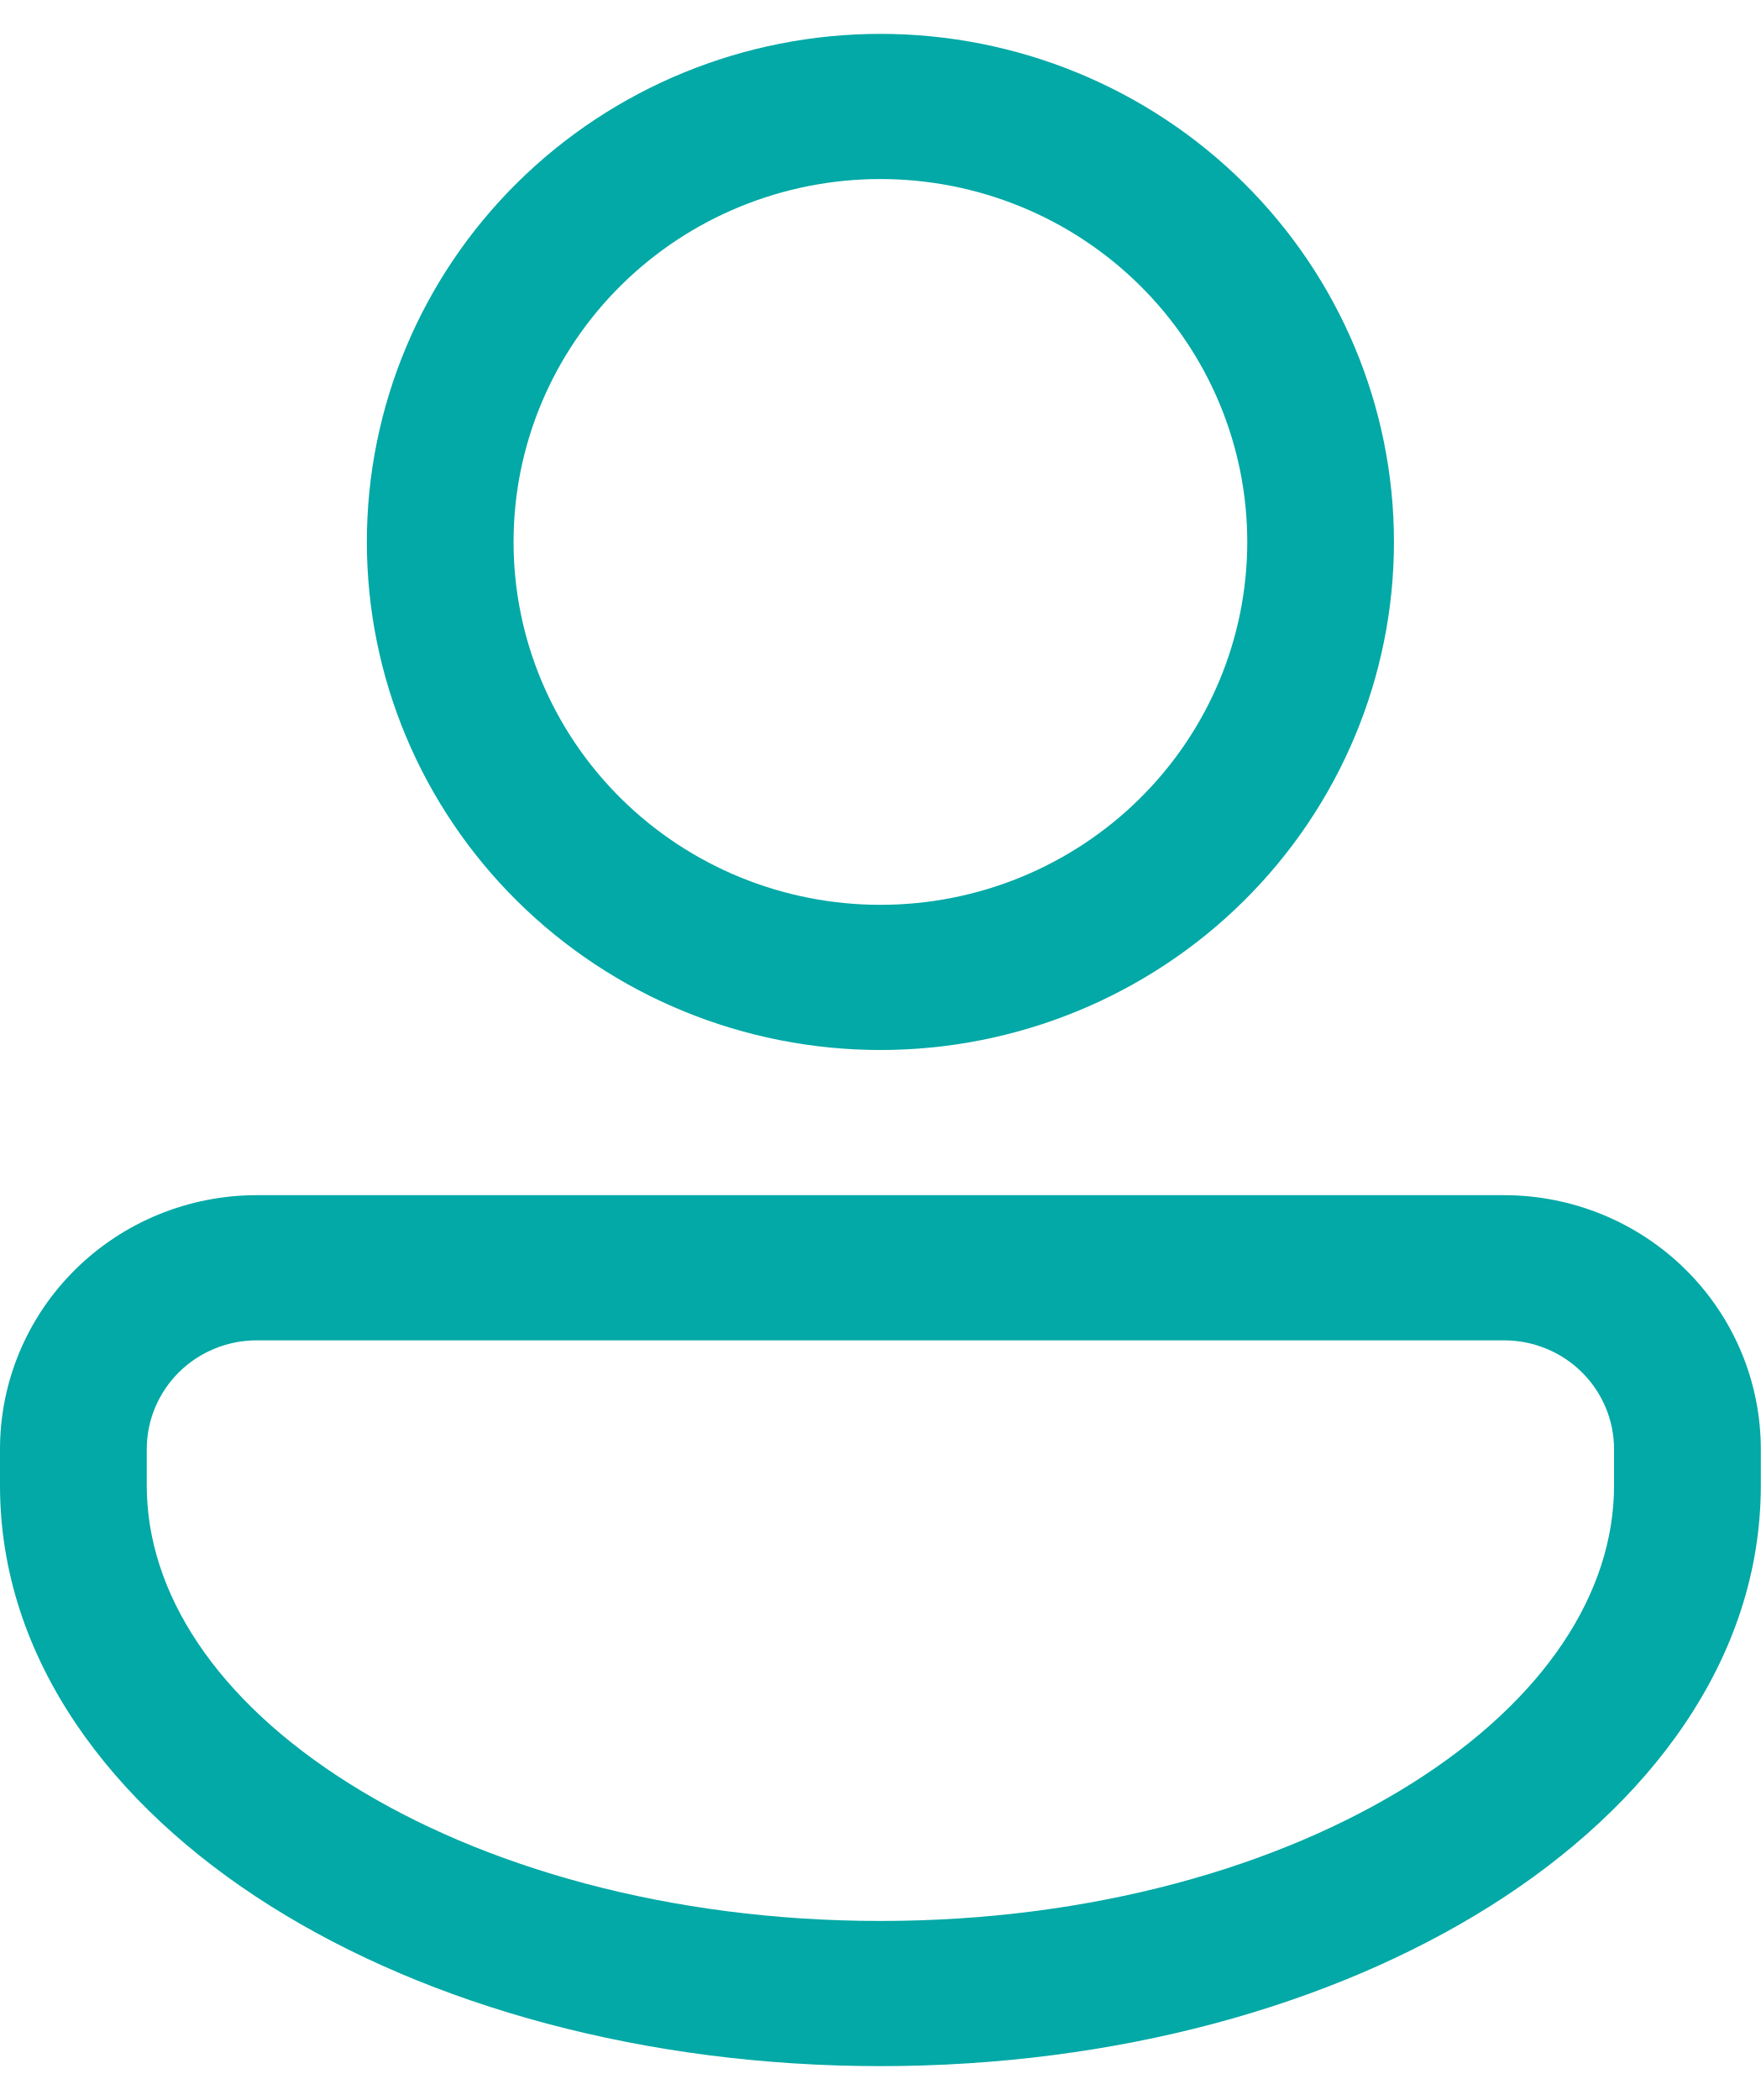
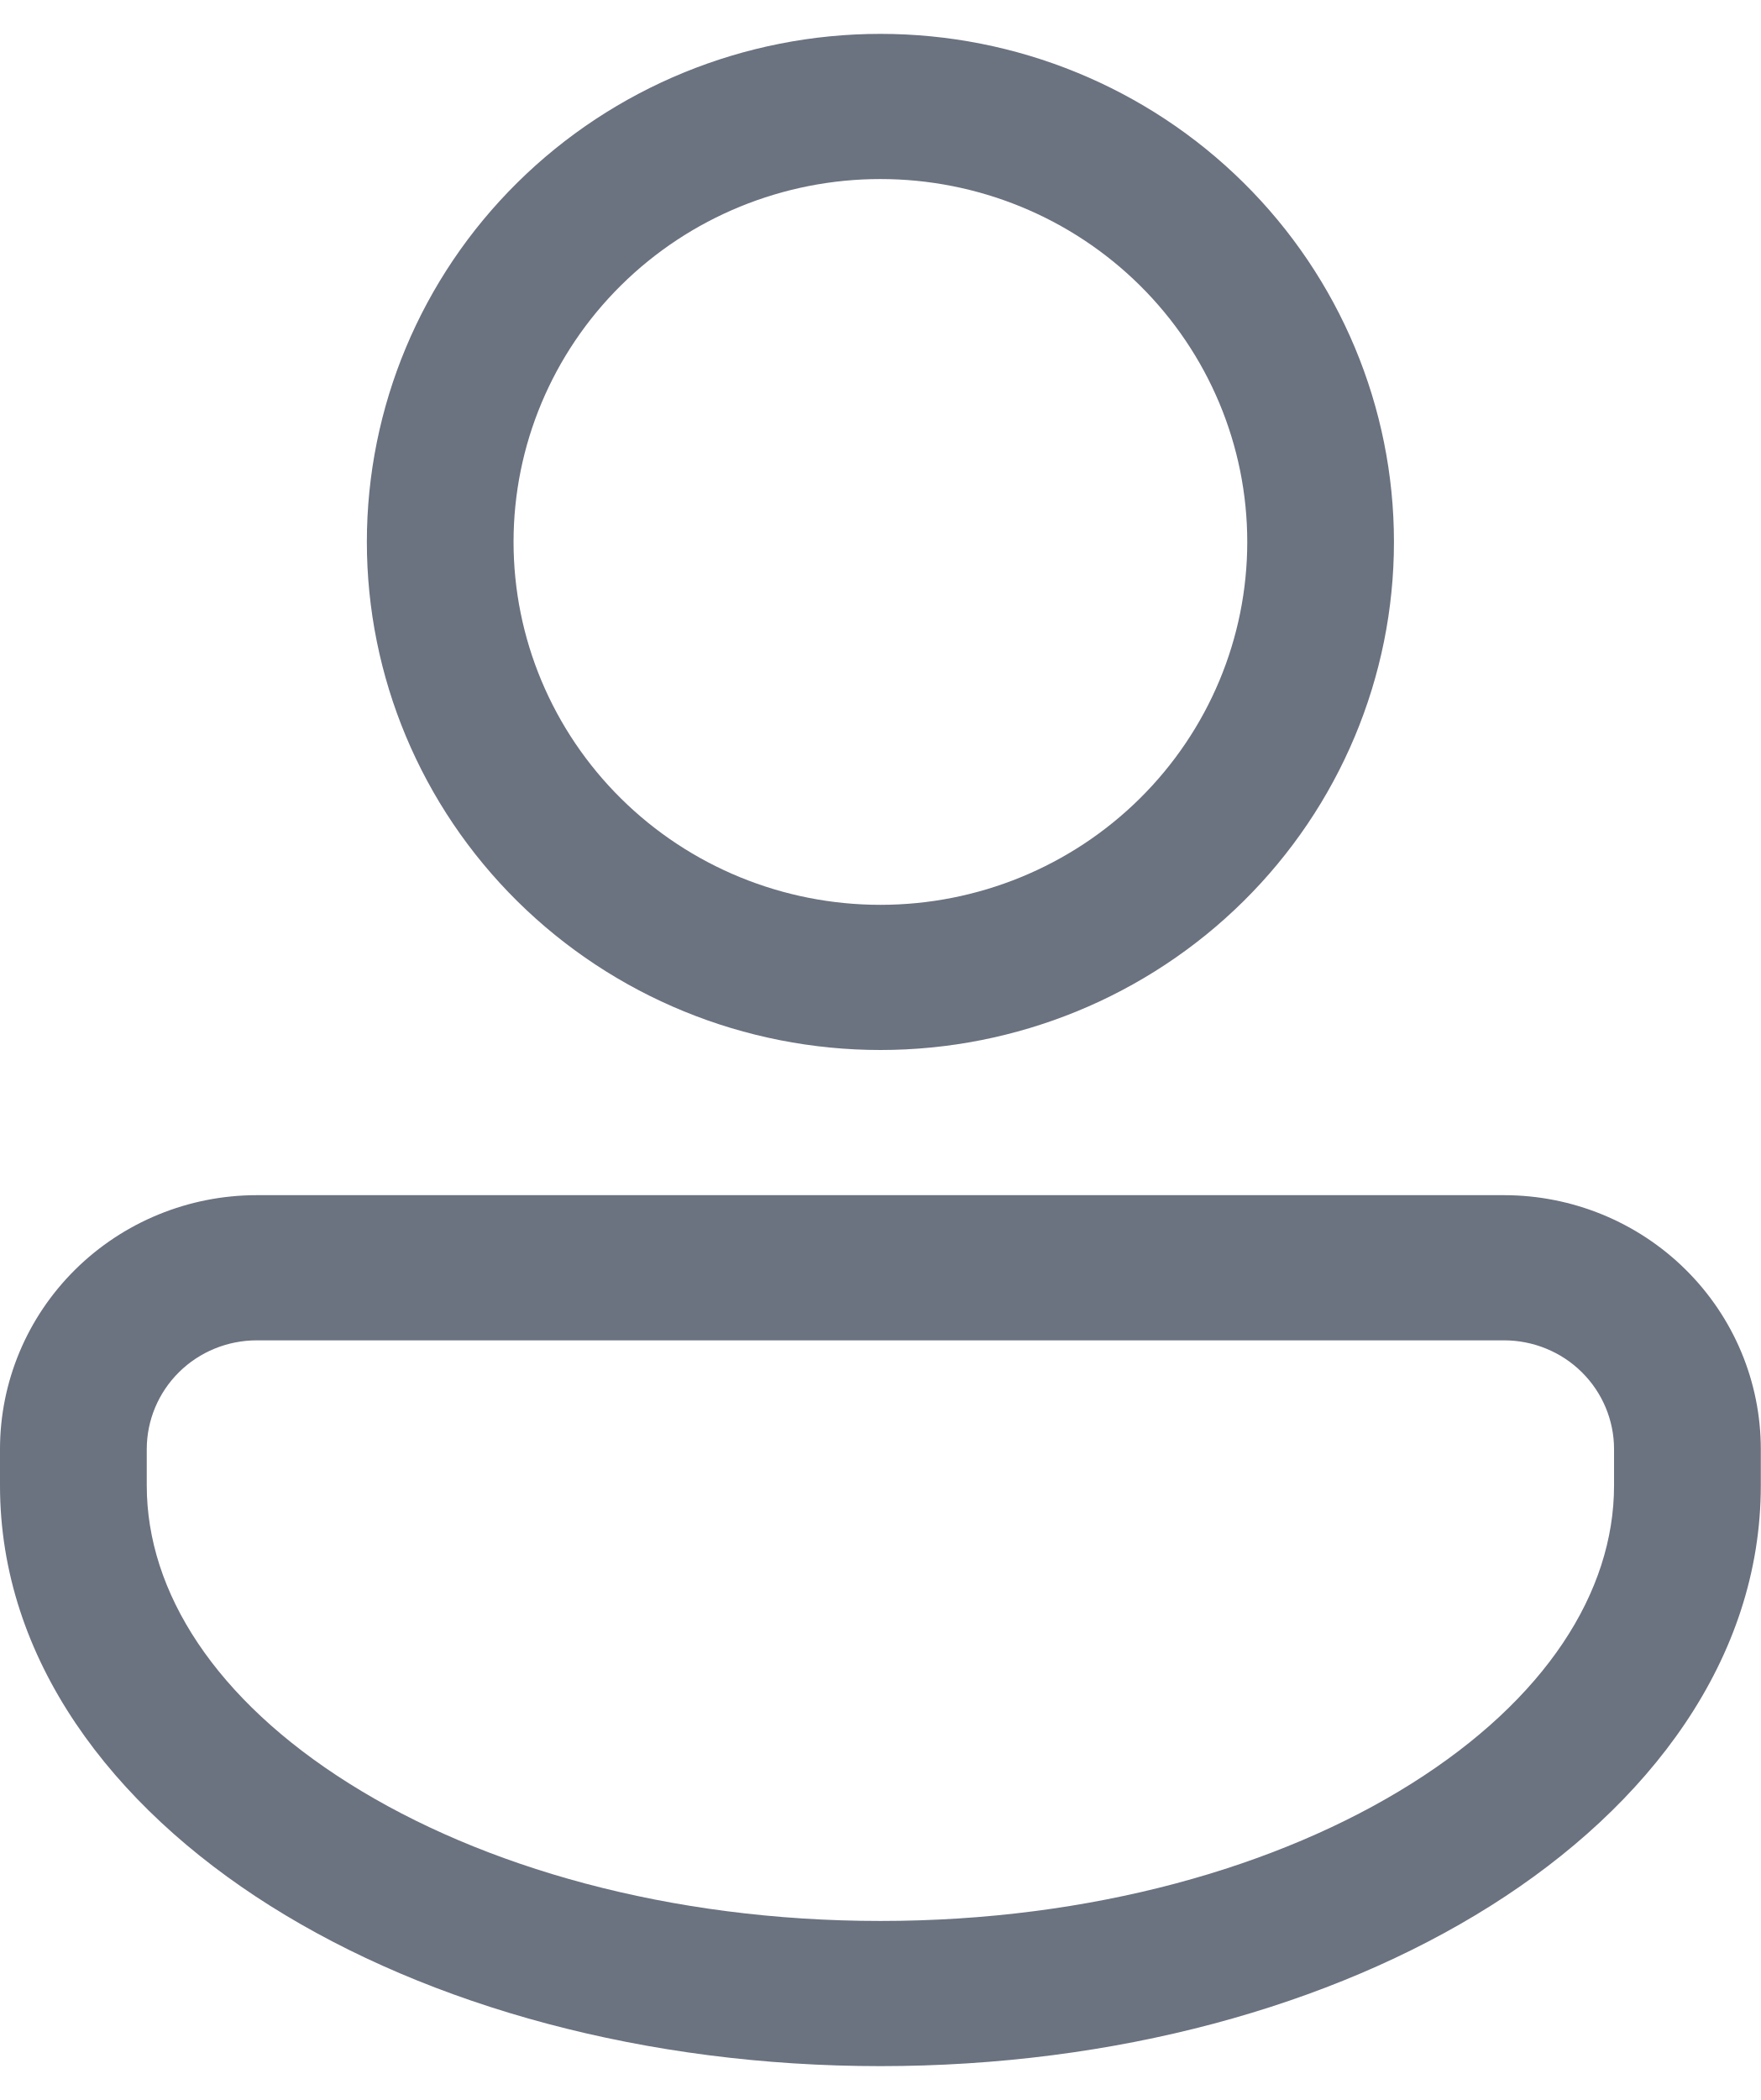
<svg xmlns="http://www.w3.org/2000/svg" width="26" height="31" viewBox="0 0 26 31" fill="none">
-   <path d="M20.583 8C20.583 9.989 19.784 11.897 18.362 13.303C16.94 14.71 15.011 15.5 13 15.5C10.989 15.5 9.06 14.71 7.638 13.303C6.216 11.897 5.417 9.989 5.417 8C5.417 6.011 6.216 4.103 7.638 2.697C9.06 1.29 10.989 0.5 13 0.5C15.011 0.5 16.94 1.29 18.362 2.697C19.784 4.103 20.583 6.011 20.583 8ZM18.417 8C18.417 6.579 17.846 5.217 16.83 4.212C15.814 3.207 14.437 2.643 13 2.643C11.563 2.643 10.186 3.207 9.17 4.212C8.154 5.217 7.583 6.579 7.583 8C7.583 9.421 8.154 10.783 9.17 11.788C10.186 12.793 11.563 13.357 13 13.357C14.437 13.357 15.814 12.793 16.83 11.788C17.846 10.783 18.417 9.421 18.417 8ZM3.792 17.643C2.786 17.643 1.822 18.038 1.111 18.741C0.399 19.445 0 20.398 0 21.393V21.929C0 24.492 1.65 26.661 3.992 28.135C6.347 29.618 9.536 30.5 13 30.5C16.465 30.5 19.652 29.618 22.008 28.135C24.35 26.661 26 24.492 26 21.929V21.393C26 20.398 25.601 19.445 24.889 18.741C24.178 18.038 23.214 17.643 22.208 17.643H3.792ZM2.167 21.393C2.167 20.967 2.338 20.558 2.643 20.256C2.947 19.955 3.361 19.786 3.792 19.786H22.208C22.639 19.786 23.053 19.955 23.357 20.256C23.662 20.558 23.833 20.967 23.833 21.393V21.929C23.833 23.507 22.815 25.088 20.844 26.328C18.887 27.56 16.117 28.357 13 28.357C9.883 28.357 7.113 27.56 5.156 26.328C3.184 25.089 2.167 23.506 2.167 21.929V21.393Z" fill="#02A9A6" />
+   <path d="M20.583 8C20.583 9.989 19.784 11.897 18.362 13.303C16.94 14.71 15.011 15.5 13 15.5C10.989 15.5 9.06 14.71 7.638 13.303C6.216 11.897 5.417 9.989 5.417 8C5.417 6.011 6.216 4.103 7.638 2.697C9.06 1.29 10.989 0.5 13 0.5C15.011 0.5 16.94 1.29 18.362 2.697C19.784 4.103 20.583 6.011 20.583 8ZM18.417 8C18.417 6.579 17.846 5.217 16.83 4.212C15.814 3.207 14.437 2.643 13 2.643C11.563 2.643 10.186 3.207 9.17 4.212C8.154 5.217 7.583 6.579 7.583 8C7.583 9.421 8.154 10.783 9.17 11.788C10.186 12.793 11.563 13.357 13 13.357C14.437 13.357 15.814 12.793 16.83 11.788C17.846 10.783 18.417 9.421 18.417 8ZM3.792 17.643C2.786 17.643 1.822 18.038 1.111 18.741C0.399 19.445 0 20.398 0 21.393V21.929C0 24.492 1.65 26.661 3.992 28.135C6.347 29.618 9.536 30.5 13 30.5C16.465 30.5 19.652 29.618 22.008 28.135C24.35 26.661 26 24.492 26 21.929V21.393C26 20.398 25.601 19.445 24.889 18.741C24.178 18.038 23.214 17.643 22.208 17.643H3.792ZM2.167 21.393C2.167 20.967 2.338 20.558 2.643 20.256C2.947 19.955 3.361 19.786 3.792 19.786H22.208C22.639 19.786 23.053 19.955 23.357 20.256C23.662 20.558 23.833 20.967 23.833 21.393V21.929C23.833 23.507 22.815 25.088 20.844 26.328C18.887 27.56 16.117 28.357 13 28.357C9.883 28.357 7.113 27.56 5.156 26.328C3.184 25.089 2.167 23.506 2.167 21.929V21.393Z" fill="#6B7280" />
</svg>
